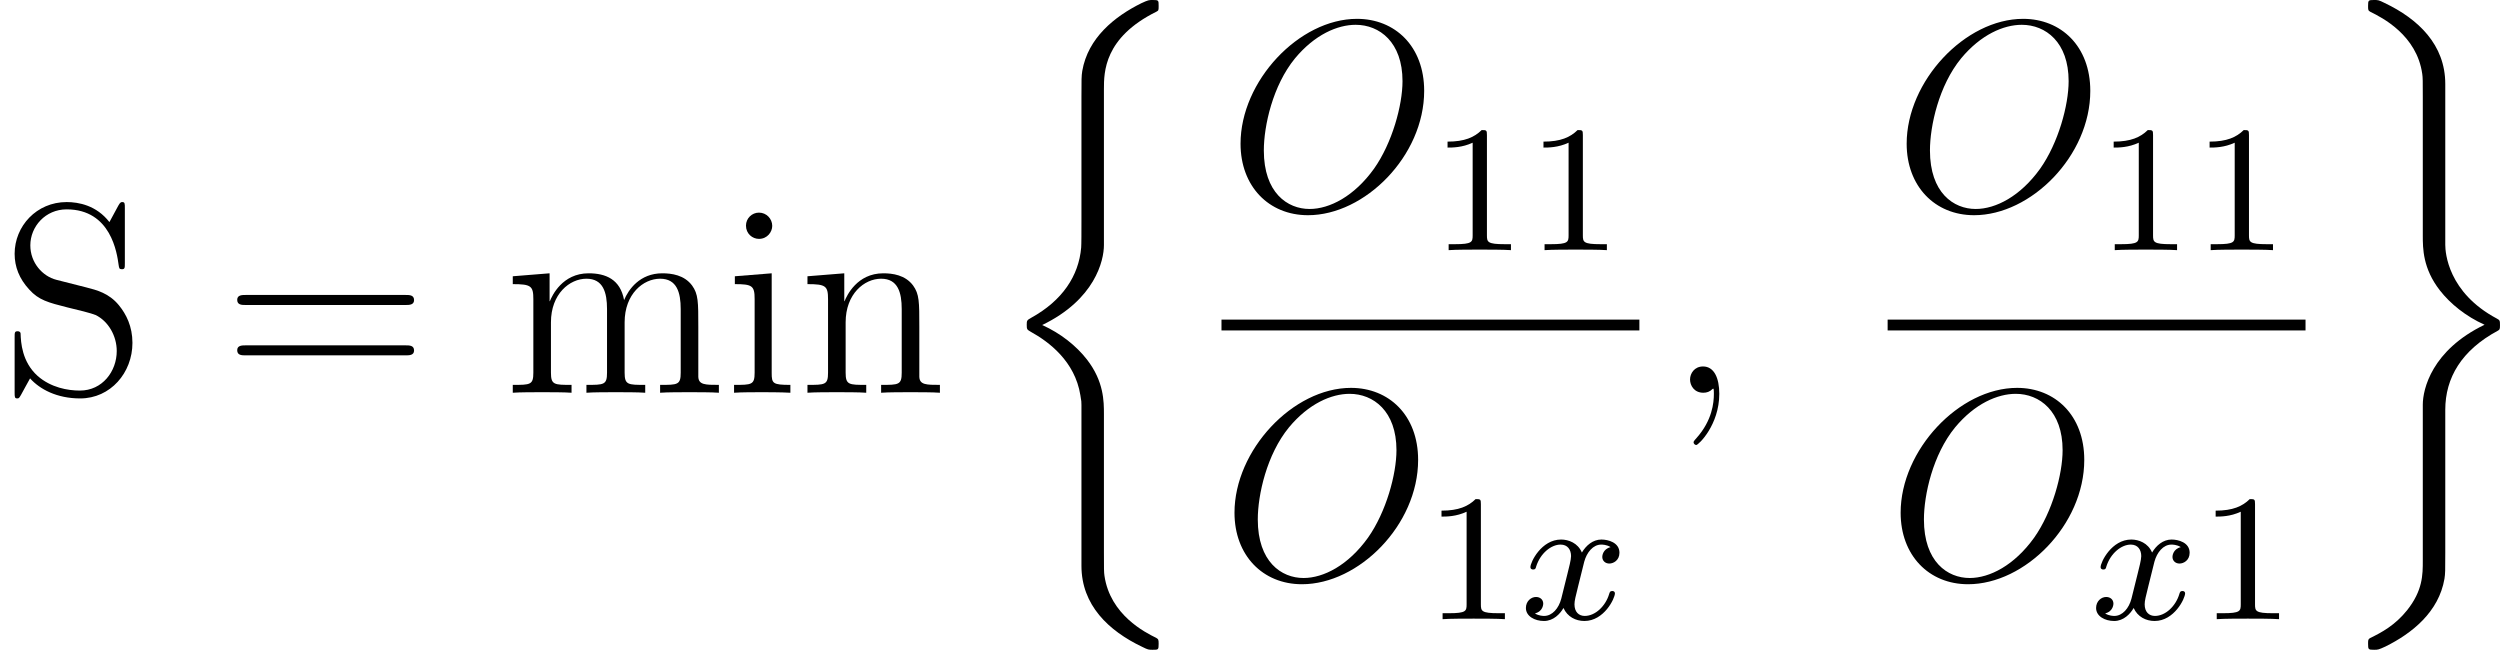
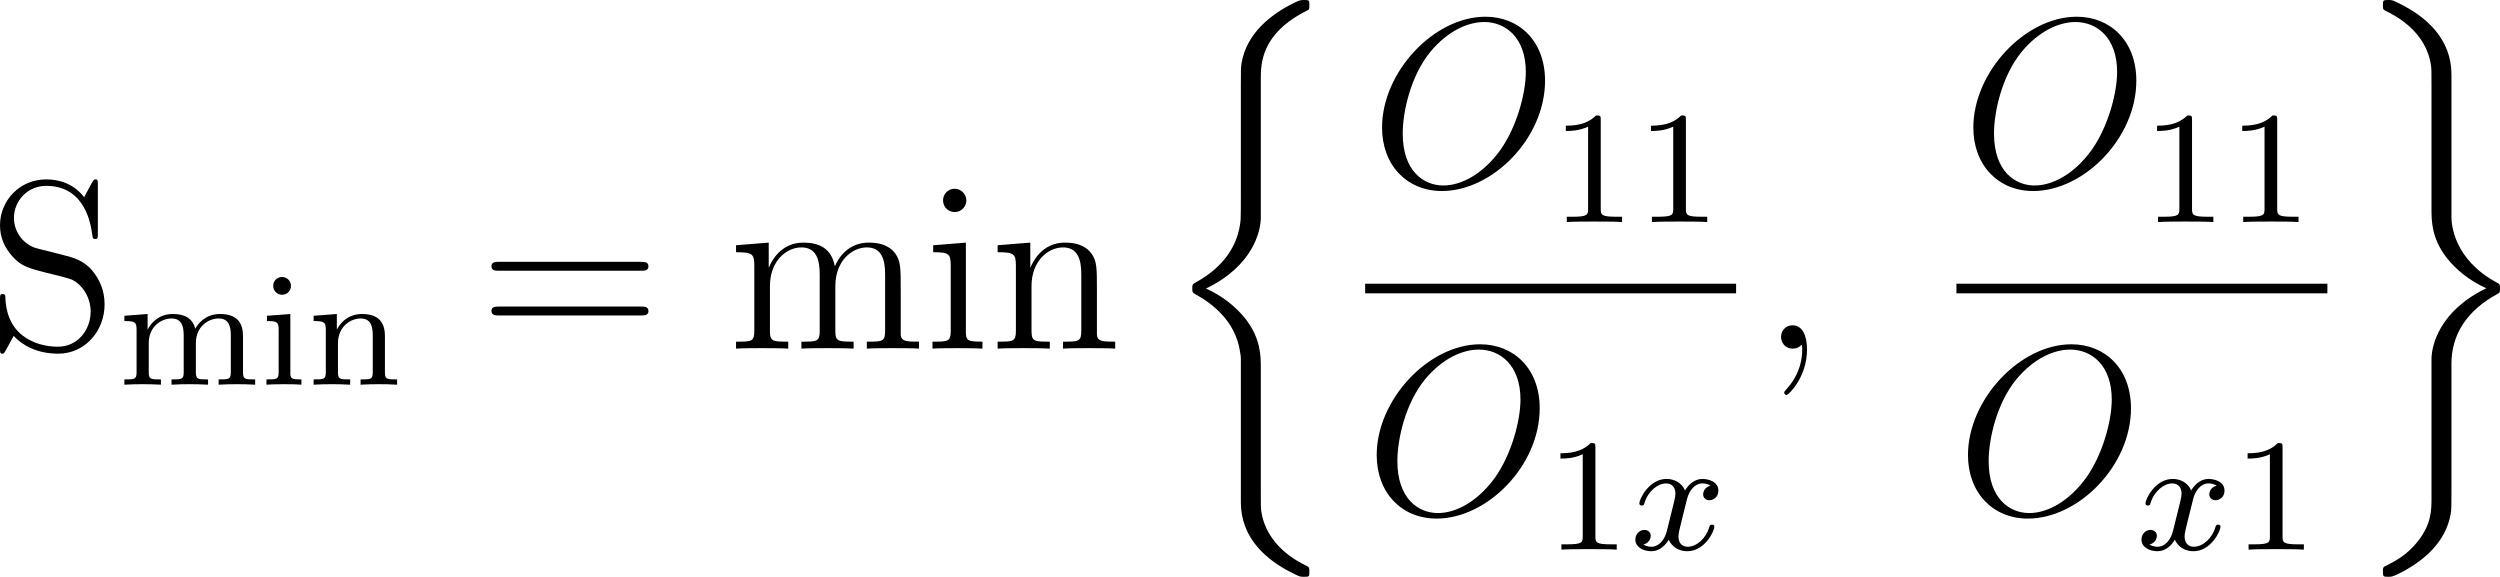
- <svg xmlns="http://www.w3.org/2000/svg" xmlns:xlink="http://www.w3.org/1999/xlink" version="1.1" width="124.689pt" height="32.409pt" viewBox="-.239 -.228 124.689 32.409">
+ <svg xmlns="http://www.w3.org/2000/svg" xmlns:xlink="http://www.w3.org/1999/xlink" version="1.1" width="140.471pt" height="32.409pt" viewBox="-.723 -.283 140.471 32.409">
  <defs>
+     <path id="g1-120" d="M3.993-3.18C3.642-3.092 3.626-2.782 3.626-2.75C3.626-2.574 3.762-2.455 3.937-2.455S4.384-2.59 4.384-2.933C4.384-3.387 3.881-3.515 3.587-3.515C3.212-3.515 2.909-3.252 2.726-2.941C2.55-3.363 2.136-3.515 1.809-3.515C.94-3.515 .454-2.519 .454-2.295C.454-2.224 .51-2.192 .574-2.192C.669-2.192 .685-2.232 .709-2.327C.893-2.909 1.371-3.292 1.785-3.292C2.096-3.292 2.248-3.068 2.248-2.782C2.248-2.622 2.152-2.256 2.088-2C2.032-1.769 1.857-1.06 1.817-.909C1.706-.478 1.419-.143 1.06-.143C1.028-.143 .821-.143 .654-.255C1.02-.343 1.02-.677 1.02-.685C1.02-.869 .877-.98 .701-.98C.486-.98 .255-.797 .255-.494C.255-.128 .646 .08 1.052 .08C1.474 .08 1.769-.239 1.913-.494C2.088-.104 2.455 .08 2.837 .08C3.706 .08 4.184-.917 4.184-1.14C4.184-1.219 4.121-1.243 4.065-1.243C3.969-1.243 3.953-1.188 3.929-1.108C3.77-.574 3.316-.143 2.853-.143C2.59-.143 2.399-.319 2.399-.654C2.399-.813 2.447-.996 2.558-1.443C2.614-1.682 2.79-2.383 2.829-2.534C2.941-2.949 3.22-3.292 3.579-3.292C3.618-3.292 3.826-3.292 3.993-3.18Z" />
+     <path id="g0-26" d="M4.973 17.801C4.973 17.239 4.973 16.355 4.22 15.386C3.754 14.789 3.072 14.239 2.248 13.868C4.579 12.744 4.973 11.023 4.973 10.341V3.455C4.973 2.714 4.973 1.184 7.293 .036C7.388-.012 7.388-.036 7.388-.215C7.388-.466 7.388-.478 7.125-.478C6.958-.478 6.934-.478 6.623-.335C5.44 .251 4.268 1.196 4.017 2.654C3.981 2.893 3.981 3.001 3.981 3.802V9.325C3.981 9.696 3.981 10.317 3.969 10.449C3.862 11.704 3.132 12.792 1.769 13.545C1.578 13.653 1.566 13.665 1.566 13.856C1.566 14.059 1.578 14.071 1.745 14.167C2.546 14.609 3.694 15.47 3.933 16.964C3.981 17.239 3.981 17.263 3.981 17.395V24.496C3.981 26.23 5.177 27.365 6.659 28.071C6.922 28.202 6.946 28.202 7.125 28.202C7.376 28.202 7.388 28.202 7.388 27.939C7.388 27.748 7.376 27.736 7.281 27.676C6.791 27.437 5.248 26.66 4.997 24.938C4.973 24.771 4.973 24.64 4.973 23.922V17.801Z" />
+     <path id="g0-27" d="M4.973 17.61C4.973 16.199 5.691 14.98 7.293 14.119C7.376 14.071 7.388 14.059 7.388 13.868C7.388 13.665 7.376 13.653 7.245 13.581C5.093 12.433 4.973 10.676 4.973 10.329V3.228C4.973 1.494 3.778 .359 2.295-.347C2.032-.478 2.008-.478 1.829-.478C1.578-.478 1.566-.466 1.566-.215C1.566-.036 1.566-.012 1.674 .048C2.188 .299 3.718 1.076 3.957 2.786C3.981 2.953 3.981 3.084 3.981 3.802V9.923C3.981 10.485 3.981 11.369 4.734 12.338C5.2 12.935 5.882 13.485 6.707 13.856C4.376 14.98 3.981 16.701 3.981 17.383V24.269C3.981 24.891 3.981 25.584 3.288 26.457C2.75 27.126 2.164 27.437 1.65 27.688C1.566 27.736 1.566 27.784 1.566 27.939C1.566 28.19 1.578 28.202 1.829 28.202C1.997 28.202 2.02 28.202 2.331 28.059C3.515 27.473 4.686 26.529 4.937 25.07C4.973 24.831 4.973 24.723 4.973 23.922V17.61Z" />
    <path id="g4-61" d="M8.07-3.873C8.237-3.873 8.452-3.873 8.452-4.089C8.452-4.316 8.249-4.316 8.07-4.316H1.028C.861-4.316 .646-4.316 .646-4.101C.646-3.873 .849-3.873 1.028-3.873H8.07ZM8.07-1.65C8.237-1.65 8.452-1.65 8.452-1.865C8.452-2.092 8.249-2.092 8.07-2.092H1.028C.861-2.092 .646-2.092 .646-1.877C.646-1.65 .849-1.65 1.028-1.65H8.07Z" />
    <path id="g4-83" d="M2.487-4.985C1.877-5.141 1.339-5.738 1.339-6.504C1.339-7.34 2.008-8.094 2.941-8.094C4.902-8.094 5.165-6.157 5.236-5.643C5.26-5.499 5.26-5.452 5.38-5.452C5.511-5.452 5.511-5.511 5.511-5.727V-8.141C5.511-8.357 5.511-8.416 5.392-8.416C5.356-8.416 5.308-8.416 5.224-8.261L4.83-7.532C4.256-8.273 3.467-8.416 2.941-8.416C1.614-8.416 .646-7.352 .646-6.133C.646-5.559 .849-5.033 1.291-4.555C1.71-4.089 2.128-3.981 2.977-3.766C3.395-3.67 4.053-3.503 4.22-3.431C4.782-3.156 5.153-2.511 5.153-1.841C5.153-.944 4.519-.096 3.527-.096C2.989-.096 2.248-.227 1.662-.741C.968-1.363 .921-2.224 .909-2.618C.897-2.714 .801-2.714 .777-2.714C.646-2.714 .646-2.654 .646-2.439V-.024C.646 .191 .646 .251 .765 .251C.837 .251 .849 .227 .933 .084C.98-.012 1.231-.454 1.327-.634C1.757-.155 2.511 .251 3.539 .251C4.878 .251 5.846-.885 5.846-2.2C5.846-2.929 5.571-3.467 5.248-3.862C4.806-4.4 4.268-4.531 3.802-4.651L2.487-4.985Z" />
    <path id="g4-105" d="M2.08-7.364C2.08-7.675 1.829-7.95 1.494-7.95C1.184-7.95 .921-7.699 .921-7.376C.921-7.018 1.207-6.791 1.494-6.791C1.865-6.791 2.08-7.101 2.08-7.364ZM.43-5.141V-4.794C1.196-4.794 1.303-4.722 1.303-4.136V-.885C1.303-.347 1.172-.347 .395-.347V0C.729-.024 1.303-.024 1.65-.024C1.781-.024 2.475-.024 2.881 0V-.347C2.104-.347 2.056-.406 2.056-.873V-5.272L.43-5.141Z" />
    <path id="g4-109" d="M8.572-2.905C8.572-4.017 8.572-4.352 8.297-4.734C7.95-5.2 7.388-5.272 6.982-5.272C5.99-5.272 5.487-4.555 5.296-4.089C5.129-5.009 4.483-5.272 3.73-5.272C2.57-5.272 2.116-4.28 2.02-4.041H2.008V-5.272L.383-5.141V-4.794C1.196-4.794 1.291-4.71 1.291-4.125V-.885C1.291-.347 1.16-.347 .383-.347V0C.693-.024 1.339-.024 1.674-.024C2.02-.024 2.666-.024 2.977 0V-.347C2.212-.347 2.068-.347 2.068-.885V-3.108C2.068-4.364 2.893-5.033 3.634-5.033S4.543-4.423 4.543-3.694V-.885C4.543-.347 4.411-.347 3.634-.347V0C3.945-.024 4.591-.024 4.926-.024C5.272-.024 5.918-.024 6.229 0V-.347C5.464-.347 5.32-.347 5.32-.885V-3.108C5.32-4.364 6.145-5.033 6.886-5.033S7.795-4.423 7.795-3.694V-.885C7.795-.347 7.663-.347 6.886-.347V0C7.197-.024 7.843-.024 8.177-.024C8.524-.024 9.17-.024 9.48 0V-.347C8.883-.347 8.584-.347 8.572-.705V-2.905Z" />
    <path id="g4-110" d="M5.32-2.905C5.32-4.017 5.32-4.352 5.045-4.734C4.698-5.2 4.136-5.272 3.73-5.272C2.57-5.272 2.116-4.28 2.02-4.041H2.008V-5.272L.383-5.141V-4.794C1.196-4.794 1.291-4.71 1.291-4.125V-.885C1.291-.347 1.16-.347 .383-.347V0C.693-.024 1.339-.024 1.674-.024C2.02-.024 2.666-.024 2.977 0V-.347C2.212-.347 2.068-.347 2.068-.885V-3.108C2.068-4.364 2.893-5.033 3.634-5.033S4.543-4.423 4.543-3.694V-.885C4.543-.347 4.411-.347 3.634-.347V0C3.945-.024 4.591-.024 4.926-.024C5.272-.024 5.918-.024 6.229 0V-.347C5.631-.347 5.332-.347 5.32-.705V-2.905Z" />
-     <path id="g0-26" d="M4.973 17.801C4.973 17.239 4.973 16.355 4.22 15.386C3.754 14.789 3.072 14.239 2.248 13.868C4.579 12.744 4.973 11.023 4.973 10.341V3.455C4.973 2.714 4.973 1.184 7.293 .036C7.388-.012 7.388-.036 7.388-.215C7.388-.466 7.388-.478 7.125-.478C6.958-.478 6.934-.478 6.623-.335C5.44 .251 4.268 1.196 4.017 2.654C3.981 2.893 3.981 3.001 3.981 3.802V9.325C3.981 9.696 3.981 10.317 3.969 10.449C3.862 11.704 3.132 12.792 1.769 13.545C1.578 13.653 1.566 13.665 1.566 13.856C1.566 14.059 1.578 14.071 1.745 14.167C2.546 14.609 3.694 15.47 3.933 16.964C3.981 17.239 3.981 17.263 3.981 17.395V24.496C3.981 26.23 5.177 27.365 6.659 28.071C6.922 28.202 6.946 28.202 7.125 28.202C7.376 28.202 7.388 28.202 7.388 27.939C7.388 27.748 7.376 27.736 7.281 27.676C6.791 27.437 5.248 26.66 4.997 24.938C4.973 24.771 4.973 24.64 4.973 23.922V17.801Z" />
-     <path id="g0-27" d="M4.973 17.61C4.973 16.199 5.691 14.98 7.293 14.119C7.376 14.071 7.388 14.059 7.388 13.868C7.388 13.665 7.376 13.653 7.245 13.581C5.093 12.433 4.973 10.676 4.973 10.329V3.228C4.973 1.494 3.778 .359 2.295-.347C2.032-.478 2.008-.478 1.829-.478C1.578-.478 1.566-.466 1.566-.215C1.566-.036 1.566-.012 1.674 .048C2.188 .299 3.718 1.076 3.957 2.786C3.981 2.953 3.981 3.084 3.981 3.802V9.923C3.981 10.485 3.981 11.369 4.734 12.338C5.2 12.935 5.882 13.485 6.707 13.856C4.376 14.98 3.981 16.701 3.981 17.383V24.269C3.981 24.891 3.981 25.584 3.288 26.457C2.75 27.126 2.164 27.437 1.65 27.688C1.566 27.736 1.566 27.784 1.566 27.939C1.566 28.19 1.578 28.202 1.829 28.202C1.997 28.202 2.02 28.202 2.331 28.059C3.515 27.473 4.686 26.529 4.937 25.07C4.973 24.831 4.973 24.723 4.973 23.922V17.61Z" />
+     <path id="g3-49" d="M2.503-5.077C2.503-5.292 2.487-5.3 2.271-5.3C1.945-4.981 1.522-4.79 .765-4.79V-4.527C.98-4.527 1.411-4.527 1.873-4.742V-.654C1.873-.359 1.849-.263 1.092-.263H.813V0C1.14-.024 1.825-.024 2.184-.024S3.236-.024 3.563 0V-.263H3.284C2.527-.263 2.503-.359 2.503-.654V-5.077Z" />
+     <path id="g3-105" d="M1.554-4.91C1.554-5.141 1.371-5.356 1.108-5.356C.877-5.356 .669-5.173 .669-4.918C.669-4.639 .901-4.471 1.108-4.471C1.387-4.471 1.554-4.702 1.554-4.91ZM.359-3.427V-3.164C.869-3.164 .94-3.116 .94-2.726V-.622C.94-.263 .845-.263 .335-.263V0C.646-.024 1.092-.024 1.211-.024C1.315-.024 1.793-.024 2.072 0V-.263C1.554-.263 1.522-.303 1.522-.614V-3.515L.359-3.427Z" />
+     <path id="g3-109" d="M6.225-2.415C6.225-3.061 5.946-3.515 5.077-3.515C4.344-3.515 3.977-3.013 3.85-2.782C3.706-3.355 3.252-3.515 2.734-3.515C1.961-3.515 1.594-2.965 1.49-2.75H1.482V-3.515L.327-3.427V-3.164C.869-3.164 .933-3.108 .933-2.718V-.622C.933-.263 .837-.263 .327-.263V0C.669-.024 1.02-.024 1.235-.024C1.467-.024 1.801-.024 2.144 0V-.263C1.634-.263 1.538-.263 1.538-.622V-2.064C1.538-2.901 2.168-3.292 2.67-3.292C3.188-3.292 3.276-2.885 3.276-2.447V-.622C3.276-.263 3.18-.263 2.67-.263V0C3.013-.024 3.363-.024 3.579-.024C3.81-.024 4.144-.024 4.487 0V-.263C3.977-.263 3.881-.263 3.881-.622V-2.064C3.881-2.901 4.511-3.292 5.013-3.292C5.531-3.292 5.619-2.885 5.619-2.447V-.622C5.619-.263 5.523-.263 5.013-.263V0C5.356-.024 5.707-.024 5.922-.024C6.153-.024 6.488-.024 6.83 0V-.263C6.32-.263 6.225-.263 6.225-.622V-2.415Z" />
+     <path id="g3-110" d="M3.873-2.415C3.873-3.084 3.571-3.515 2.734-3.515C1.945-3.515 1.586-2.941 1.49-2.75H1.482V-3.515L.327-3.427V-3.164C.869-3.164 .933-3.108 .933-2.718V-.622C.933-.263 .837-.263 .327-.263V0C.669-.024 1.02-.024 1.235-.024C1.467-.024 1.801-.024 2.144 0V-.263C1.634-.263 1.538-.263 1.538-.622V-2.064C1.538-2.901 2.176-3.292 2.662-3.292S3.268-2.949 3.268-2.447V-.622C3.268-.263 3.172-.263 2.662-.263V0C3.005-.024 3.355-.024 3.571-.024C3.802-.024 4.136-.024 4.479 0V-.263C3.969-.263 3.873-.263 3.873-.622V-2.415Z" />
    <path id="g2-59" d="M2.331 .048C2.331-.646 2.104-1.16 1.614-1.16C1.231-1.16 1.04-.849 1.04-.586S1.219 0 1.626 0C1.781 0 1.913-.048 2.02-.155C2.044-.179 2.056-.179 2.068-.179C2.092-.179 2.092-.012 2.092 .048C2.092 .442 2.02 1.219 1.327 1.997C1.196 2.14 1.196 2.164 1.196 2.188C1.196 2.248 1.255 2.307 1.315 2.307C1.411 2.307 2.331 1.423 2.331 .048Z" />
    <path id="g2-79" d="M8.679-5.236C8.679-7.209 7.388-8.416 5.715-8.416C3.156-8.416 .574-5.667 .574-2.905C.574-1.028 1.817 .251 3.551 .251C6.061 .251 8.679-2.367 8.679-5.236ZM3.622-.024C2.642-.024 1.602-.741 1.602-2.606C1.602-3.694 1.997-5.475 2.977-6.671C3.85-7.723 4.854-8.153 5.655-8.153C6.707-8.153 7.723-7.388 7.723-5.667C7.723-4.603 7.269-2.941 6.468-1.805C5.595-.586 4.507-.024 3.622-.024Z" />
-     <path id="g1-120" d="M3.993-3.18C3.642-3.092 3.626-2.782 3.626-2.75C3.626-2.574 3.762-2.455 3.937-2.455S4.384-2.59 4.384-2.933C4.384-3.387 3.881-3.515 3.587-3.515C3.212-3.515 2.909-3.252 2.726-2.941C2.55-3.363 2.136-3.515 1.809-3.515C.94-3.515 .454-2.519 .454-2.295C.454-2.224 .51-2.192 .574-2.192C.669-2.192 .685-2.232 .709-2.327C.893-2.909 1.371-3.292 1.785-3.292C2.096-3.292 2.248-3.068 2.248-2.782C2.248-2.622 2.152-2.256 2.088-2C2.032-1.769 1.857-1.06 1.817-.909C1.706-.478 1.419-.143 1.06-.143C1.028-.143 .821-.143 .654-.255C1.02-.343 1.02-.677 1.02-.685C1.02-.869 .877-.98 .701-.98C.486-.98 .255-.797 .255-.494C.255-.128 .646 .08 1.052 .08C1.474 .08 1.769-.239 1.913-.494C2.088-.104 2.455 .08 2.837 .08C3.706 .08 4.184-.917 4.184-1.14C4.184-1.219 4.121-1.243 4.065-1.243C3.969-1.243 3.953-1.188 3.929-1.108C3.77-.574 3.316-.143 2.853-.143C2.59-.143 2.399-.319 2.399-.654C2.399-.813 2.447-.996 2.558-1.443C2.614-1.682 2.79-2.383 2.829-2.534C2.941-2.949 3.22-3.292 3.579-3.292C3.618-3.292 3.826-3.292 3.993-3.18Z" />
-     <path id="g3-49" d="M2.503-5.077C2.503-5.292 2.487-5.3 2.271-5.3C1.945-4.981 1.522-4.79 .765-4.79V-4.527C.98-4.527 1.411-4.527 1.873-4.742V-.654C1.873-.359 1.849-.263 1.092-.263H.813V0C1.14-.024 1.825-.024 2.184-.024S3.236-.024 3.563 0V-.263H3.284C2.527-.263 2.503-.359 2.503-.654V-5.077Z" />
  </defs>
-   <g id="page1" transform="matrix(1.13 0 0 1.13 -63.98604 -61.01998)">
-     <use x="56.413" y="71.133" xlink:href="#g4-83" />
-     <use x="66.237" y="71.133" xlink:href="#g4-61" />
-     <use x="78.663" y="71.133" xlink:href="#g4-109" />
-     <use x="88.418" y="71.133" xlink:href="#g4-105" />
-     <use x="91.67" y="71.133" xlink:href="#g4-110" />
-     <use x="100.165" y="54.276" xlink:href="#g0-26" />
-     <use x="110.594" y="63.046" xlink:href="#g2-79" />
-     <use x="119.54" y="64.839" xlink:href="#g3-49" />
-     <use x="123.774" y="64.839" xlink:href="#g3-49" />
-     <rect x="110.327" y="67.905" height=".478" width="18.445" />
-     <use x="110.327" y="79.334" xlink:href="#g2-79" />
-     <use x="119.273" y="81.127" xlink:href="#g3-49" />
-     <use x="123.508" y="81.127" xlink:href="#g1-120" />
-     <use x="129.968" y="71.133" xlink:href="#g2-59" />
-     <use x="139.995" y="63.046" xlink:href="#g2-79" />
-     <use x="148.941" y="64.839" xlink:href="#g3-49" />
-     <use x="153.175" y="64.839" xlink:href="#g3-49" />
-     <rect x="139.729" y="67.905" height=".478" width="18.445" />
-     <use x="139.729" y="79.334" xlink:href="#g2-79" />
-     <use x="148.675" y="81.127" xlink:href="#g1-120" />
-     <use x="153.442" y="81.127" xlink:href="#g3-49" />
-     <use x="159.369" y="54.276" xlink:href="#g0-27" />
+   <g id="page1" transform="matrix(1.13 0 0 1.13 -193.3921 -75.70998)">
+     <use x="169.858" y="84.085" xlink:href="#g4-83" />
+     <use x="176.362" y="85.878" xlink:href="#g3-109" />
+     <use x="183.419" y="85.878" xlink:href="#g3-105" />
+     <use x="185.771" y="85.878" xlink:href="#g3-110" />
+     <use x="194.295" y="84.085" xlink:href="#g4-61" />
+     <use x="206.72" y="84.085" xlink:href="#g4-109" />
+     <use x="216.475" y="84.085" xlink:href="#g4-105" />
+     <use x="219.727" y="84.085" xlink:href="#g4-110" />
+     <use x="228.223" y="67.228" xlink:href="#g0-26" />
+     <use x="238.651" y="75.997" xlink:href="#g2-79" />
+     <use x="247.597" y="77.79" xlink:href="#g3-49" />
+     <use x="251.831" y="77.79" xlink:href="#g3-49" />
+     <rect x="238.385" y="80.857" height=".478" width="18.445" />
+     <use x="238.385" y="92.285" xlink:href="#g2-79" />
+     <use x="247.331" y="94.079" xlink:href="#g3-49" />
+     <use x="251.565" y="94.079" xlink:href="#g1-120" />
+     <use x="258.025" y="84.085" xlink:href="#g2-59" />
+     <use x="268.052" y="75.997" xlink:href="#g2-79" />
+     <use x="276.998" y="77.79" xlink:href="#g3-49" />
+     <use x="281.233" y="77.79" xlink:href="#g3-49" />
+     <rect x="267.786" y="80.857" height=".478" width="18.445" />
+     <use x="267.786" y="92.285" xlink:href="#g2-79" />
+     <use x="276.732" y="94.079" xlink:href="#g1-120" />
+     <use x="281.499" y="94.079" xlink:href="#g3-49" />
+     <use x="287.427" y="67.228" xlink:href="#g0-27" />
  </g>
</svg>
